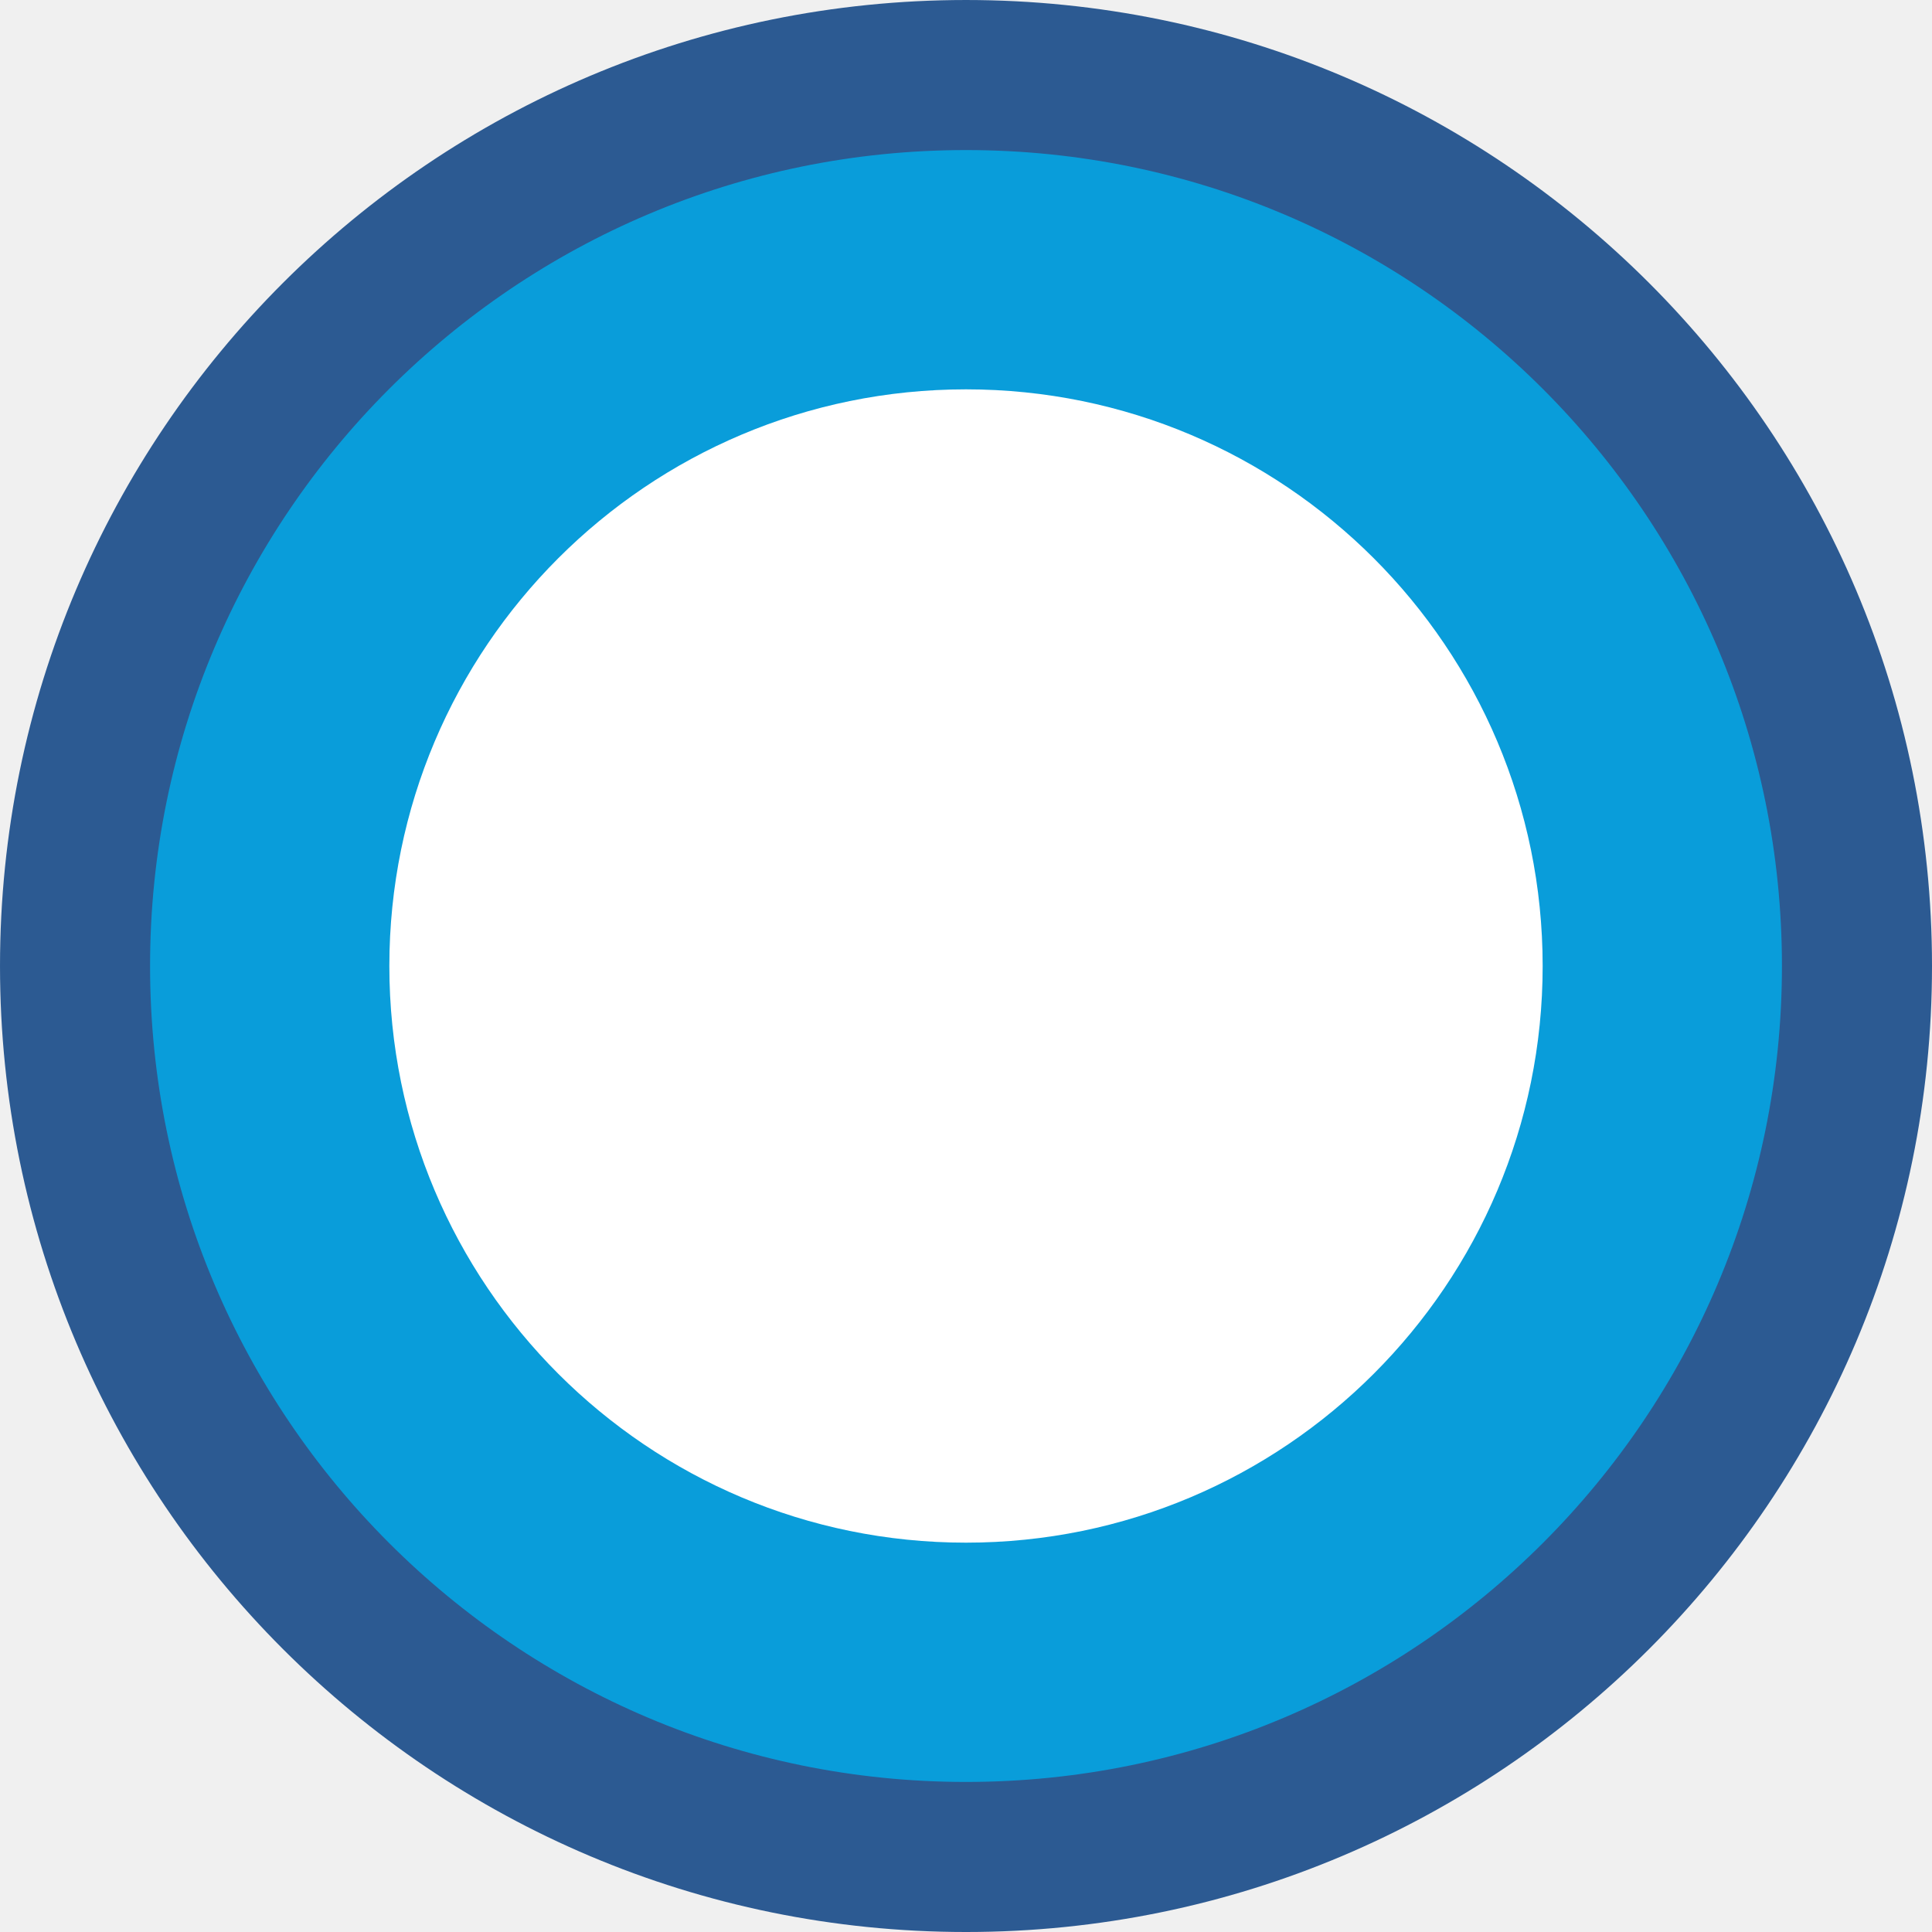
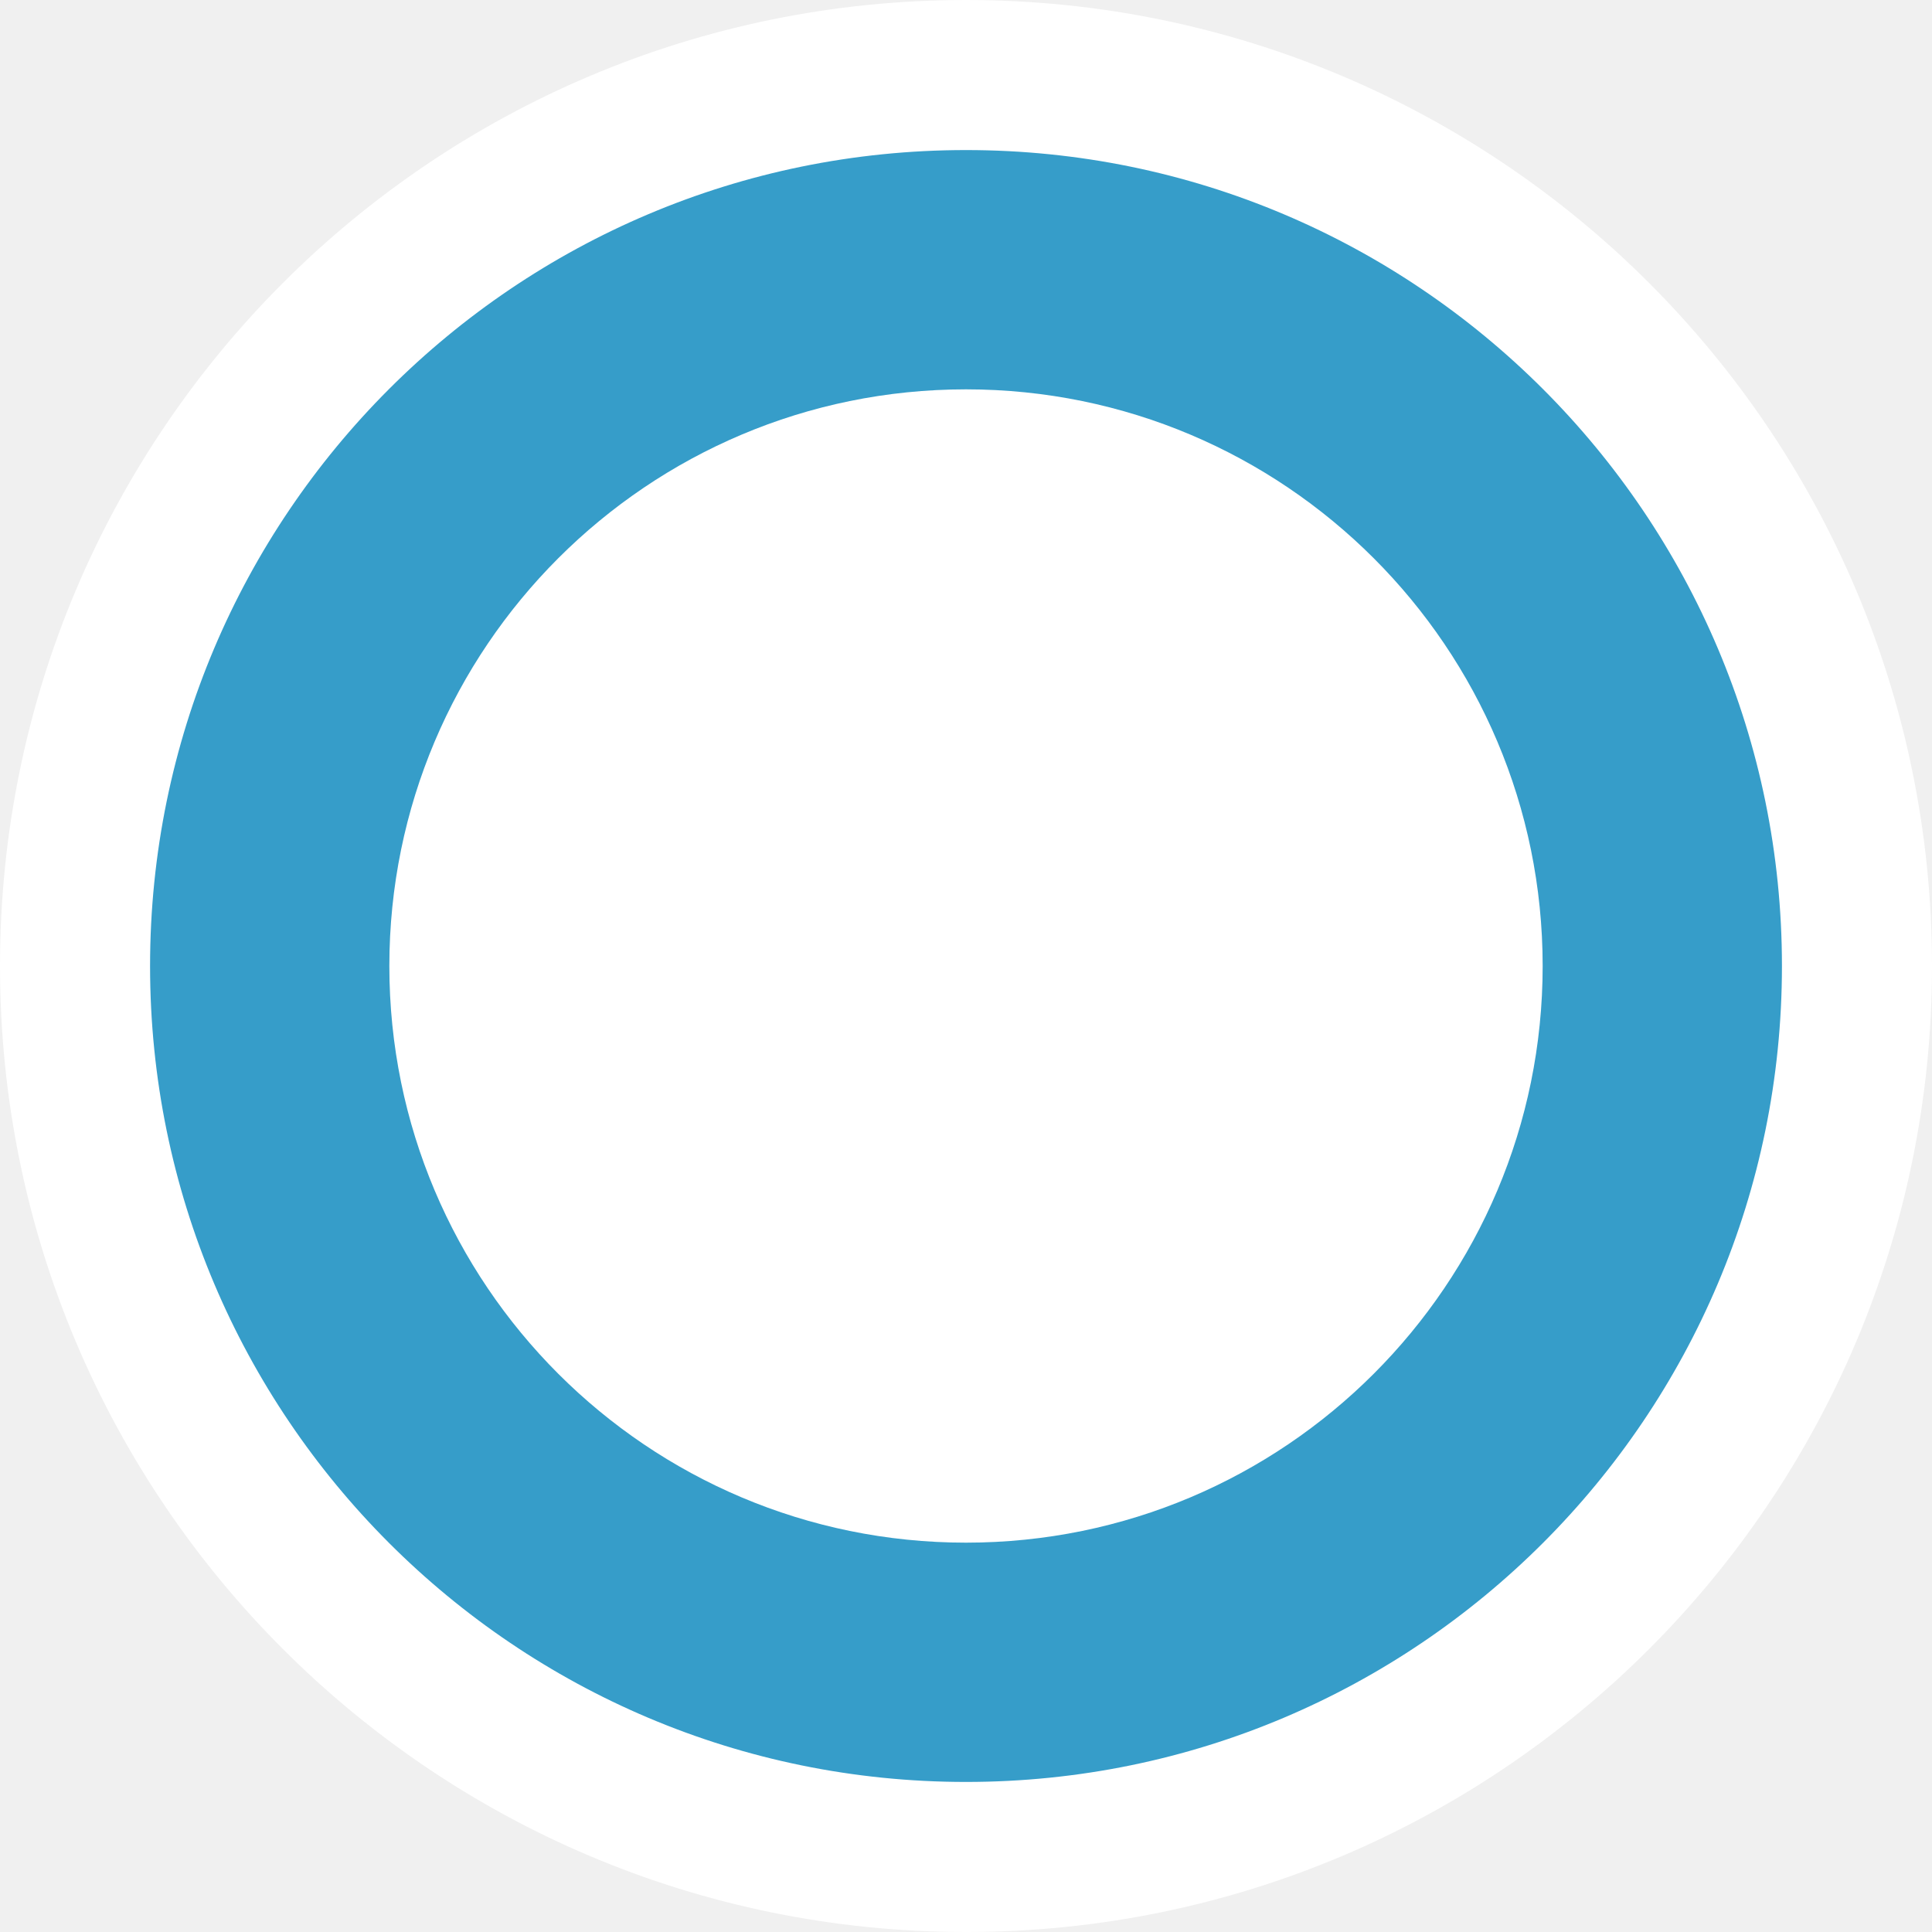
<svg xmlns="http://www.w3.org/2000/svg" xml:space="preserve" width="30" height="30" viewBox="0 0 308.621 308.621">
-   <circle cx="154.311" cy="154.311" r="142.325" style="opacity:1;fill:#099dda;fill-opacity:1;fill-rule:nonzero;stroke:#2c5a92;stroke-width:23.971;stroke-miterlimit:4;stroke-dasharray:none;stroke-dashoffset:0;stroke-opacity:1" />
+   <circle cx="154.311" cy="154.311" r="142.325" style="opacity:1;fill:#369dc9;fill-opacity:1;fill-rule:nonzero;stroke:#fff;stroke-width:23.971;stroke-miterlimit:4;stroke-dasharray:none;stroke-dashoffset:0;stroke-opacity:1" />
  <circle cx="154.311" cy="154.311" r="92.116" style="opacity:1;fill:#fff;fill-opacity:1;fill-rule:nonzero;stroke:none;stroke-width:22.869;stroke-miterlimit:4;stroke-dasharray:none;stroke-dashoffset:0;stroke-opacity:1" />
</svg>
